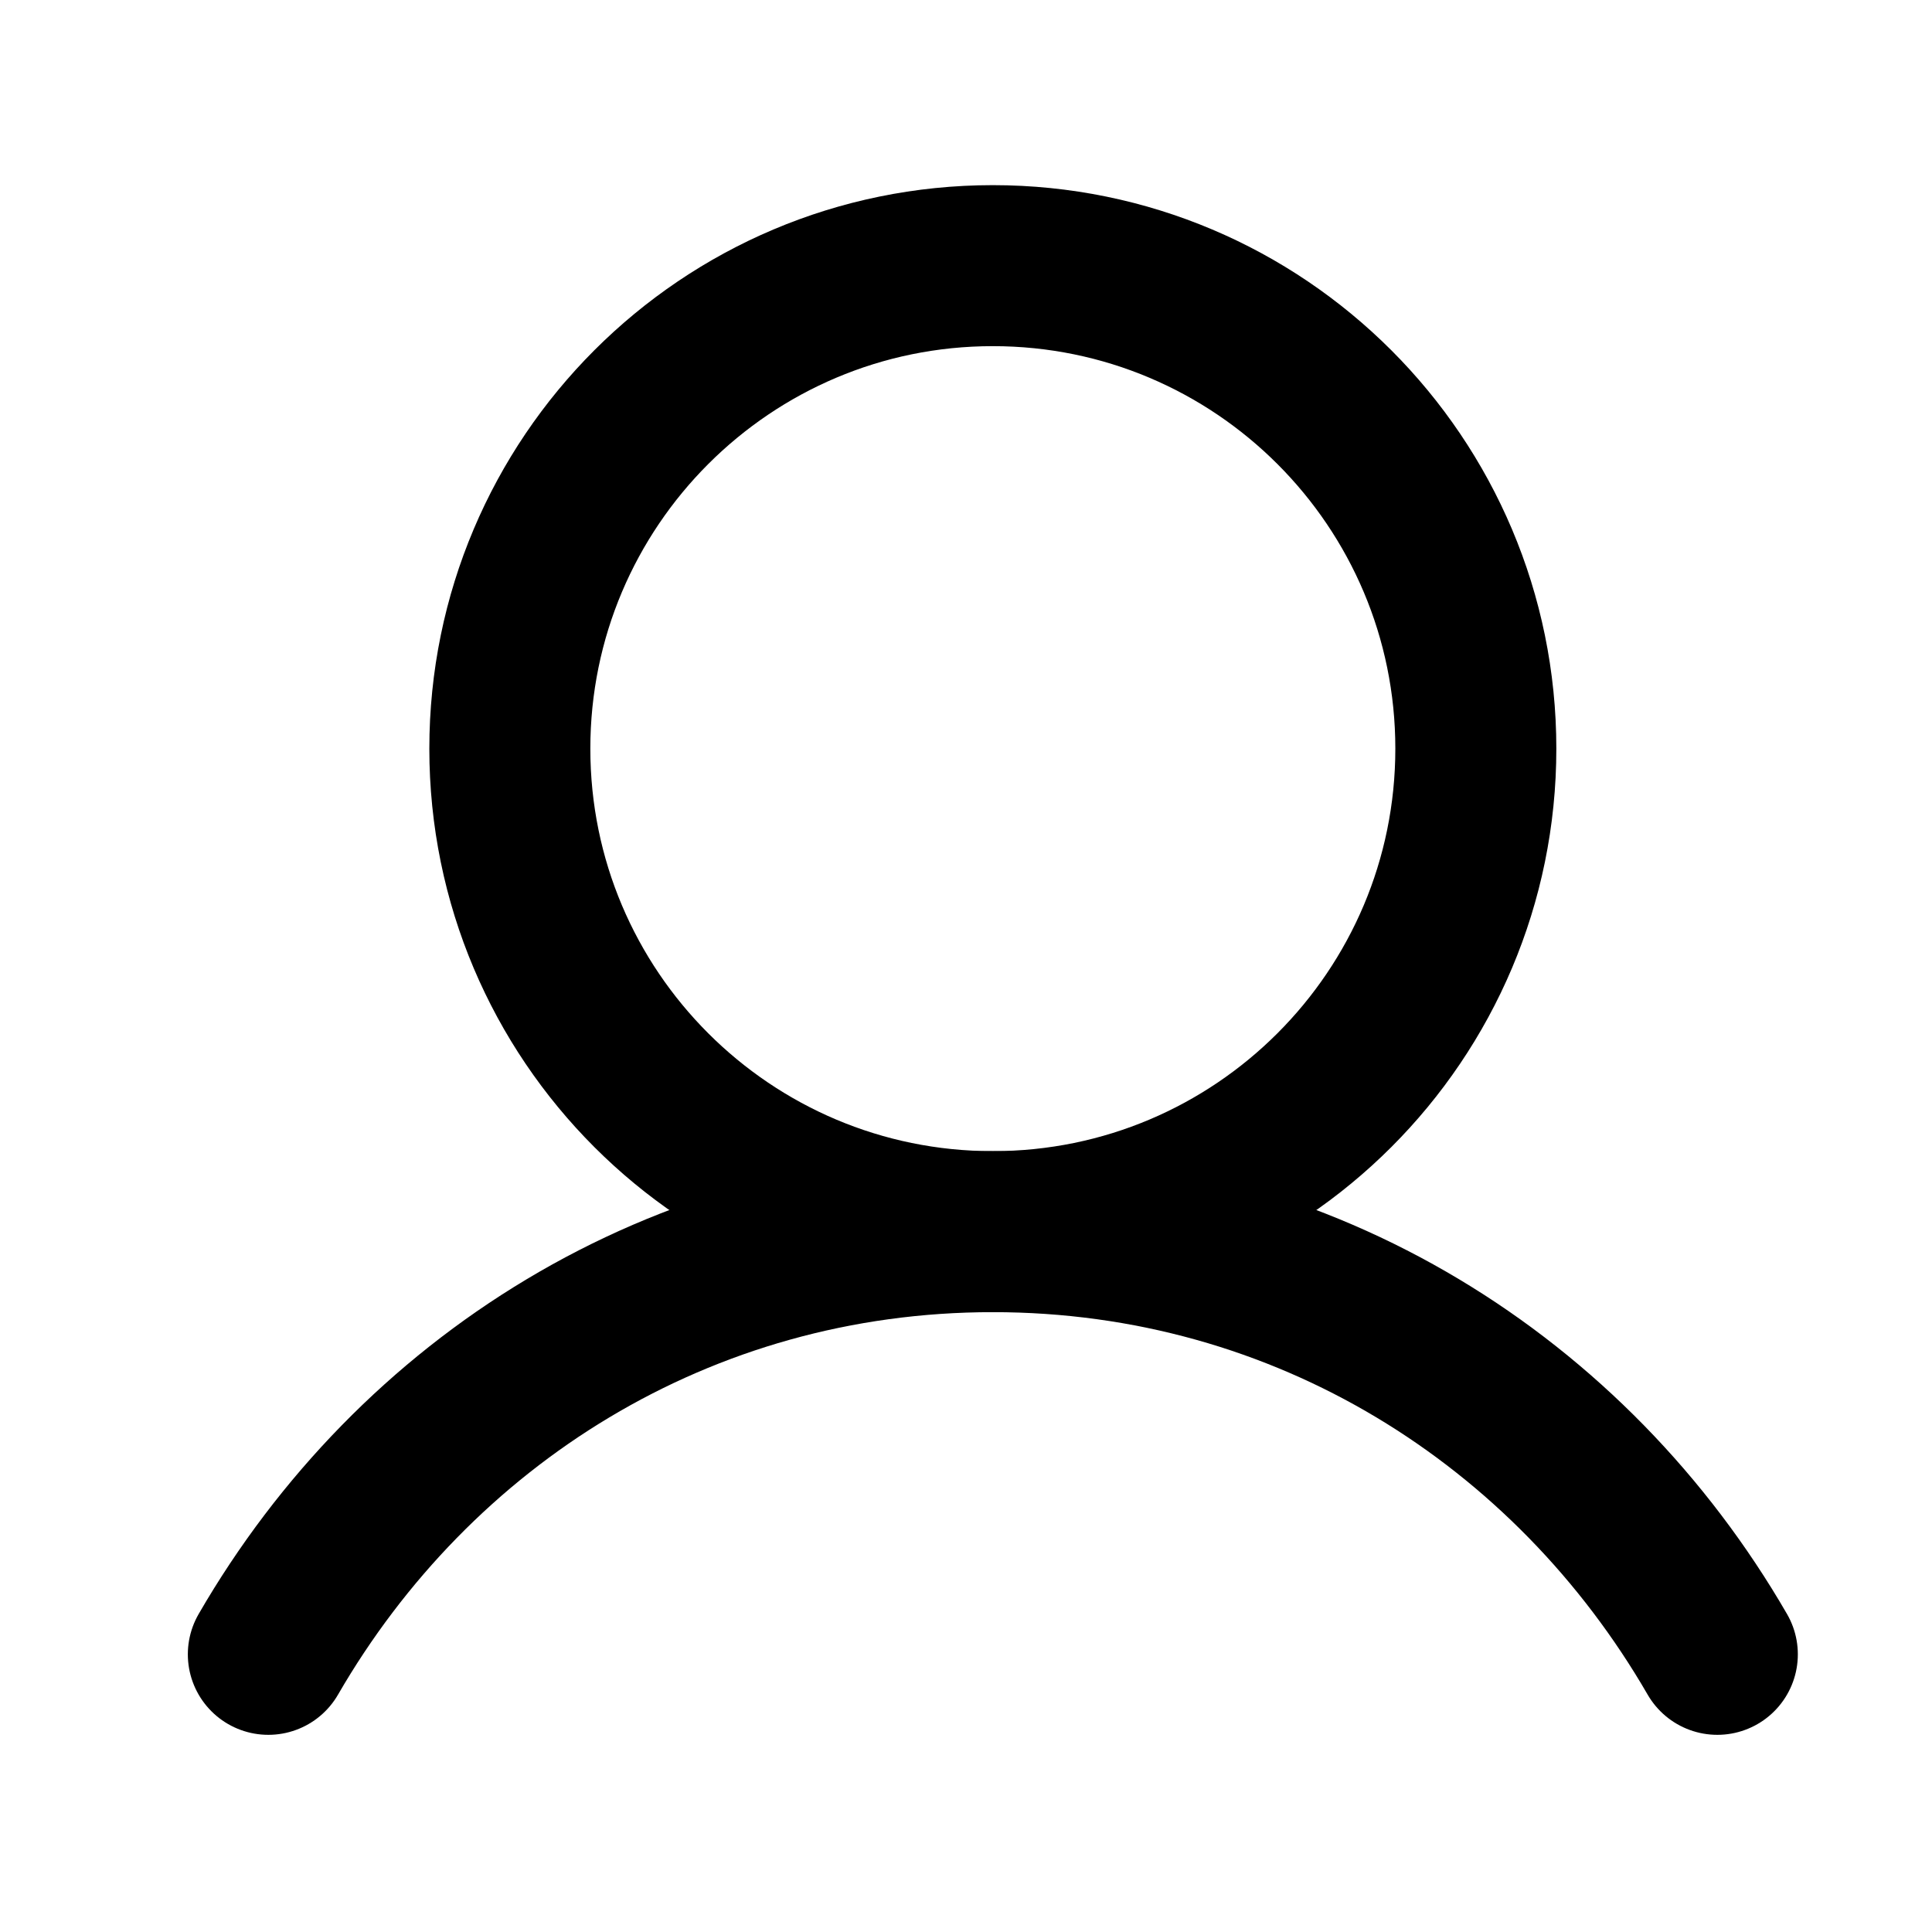
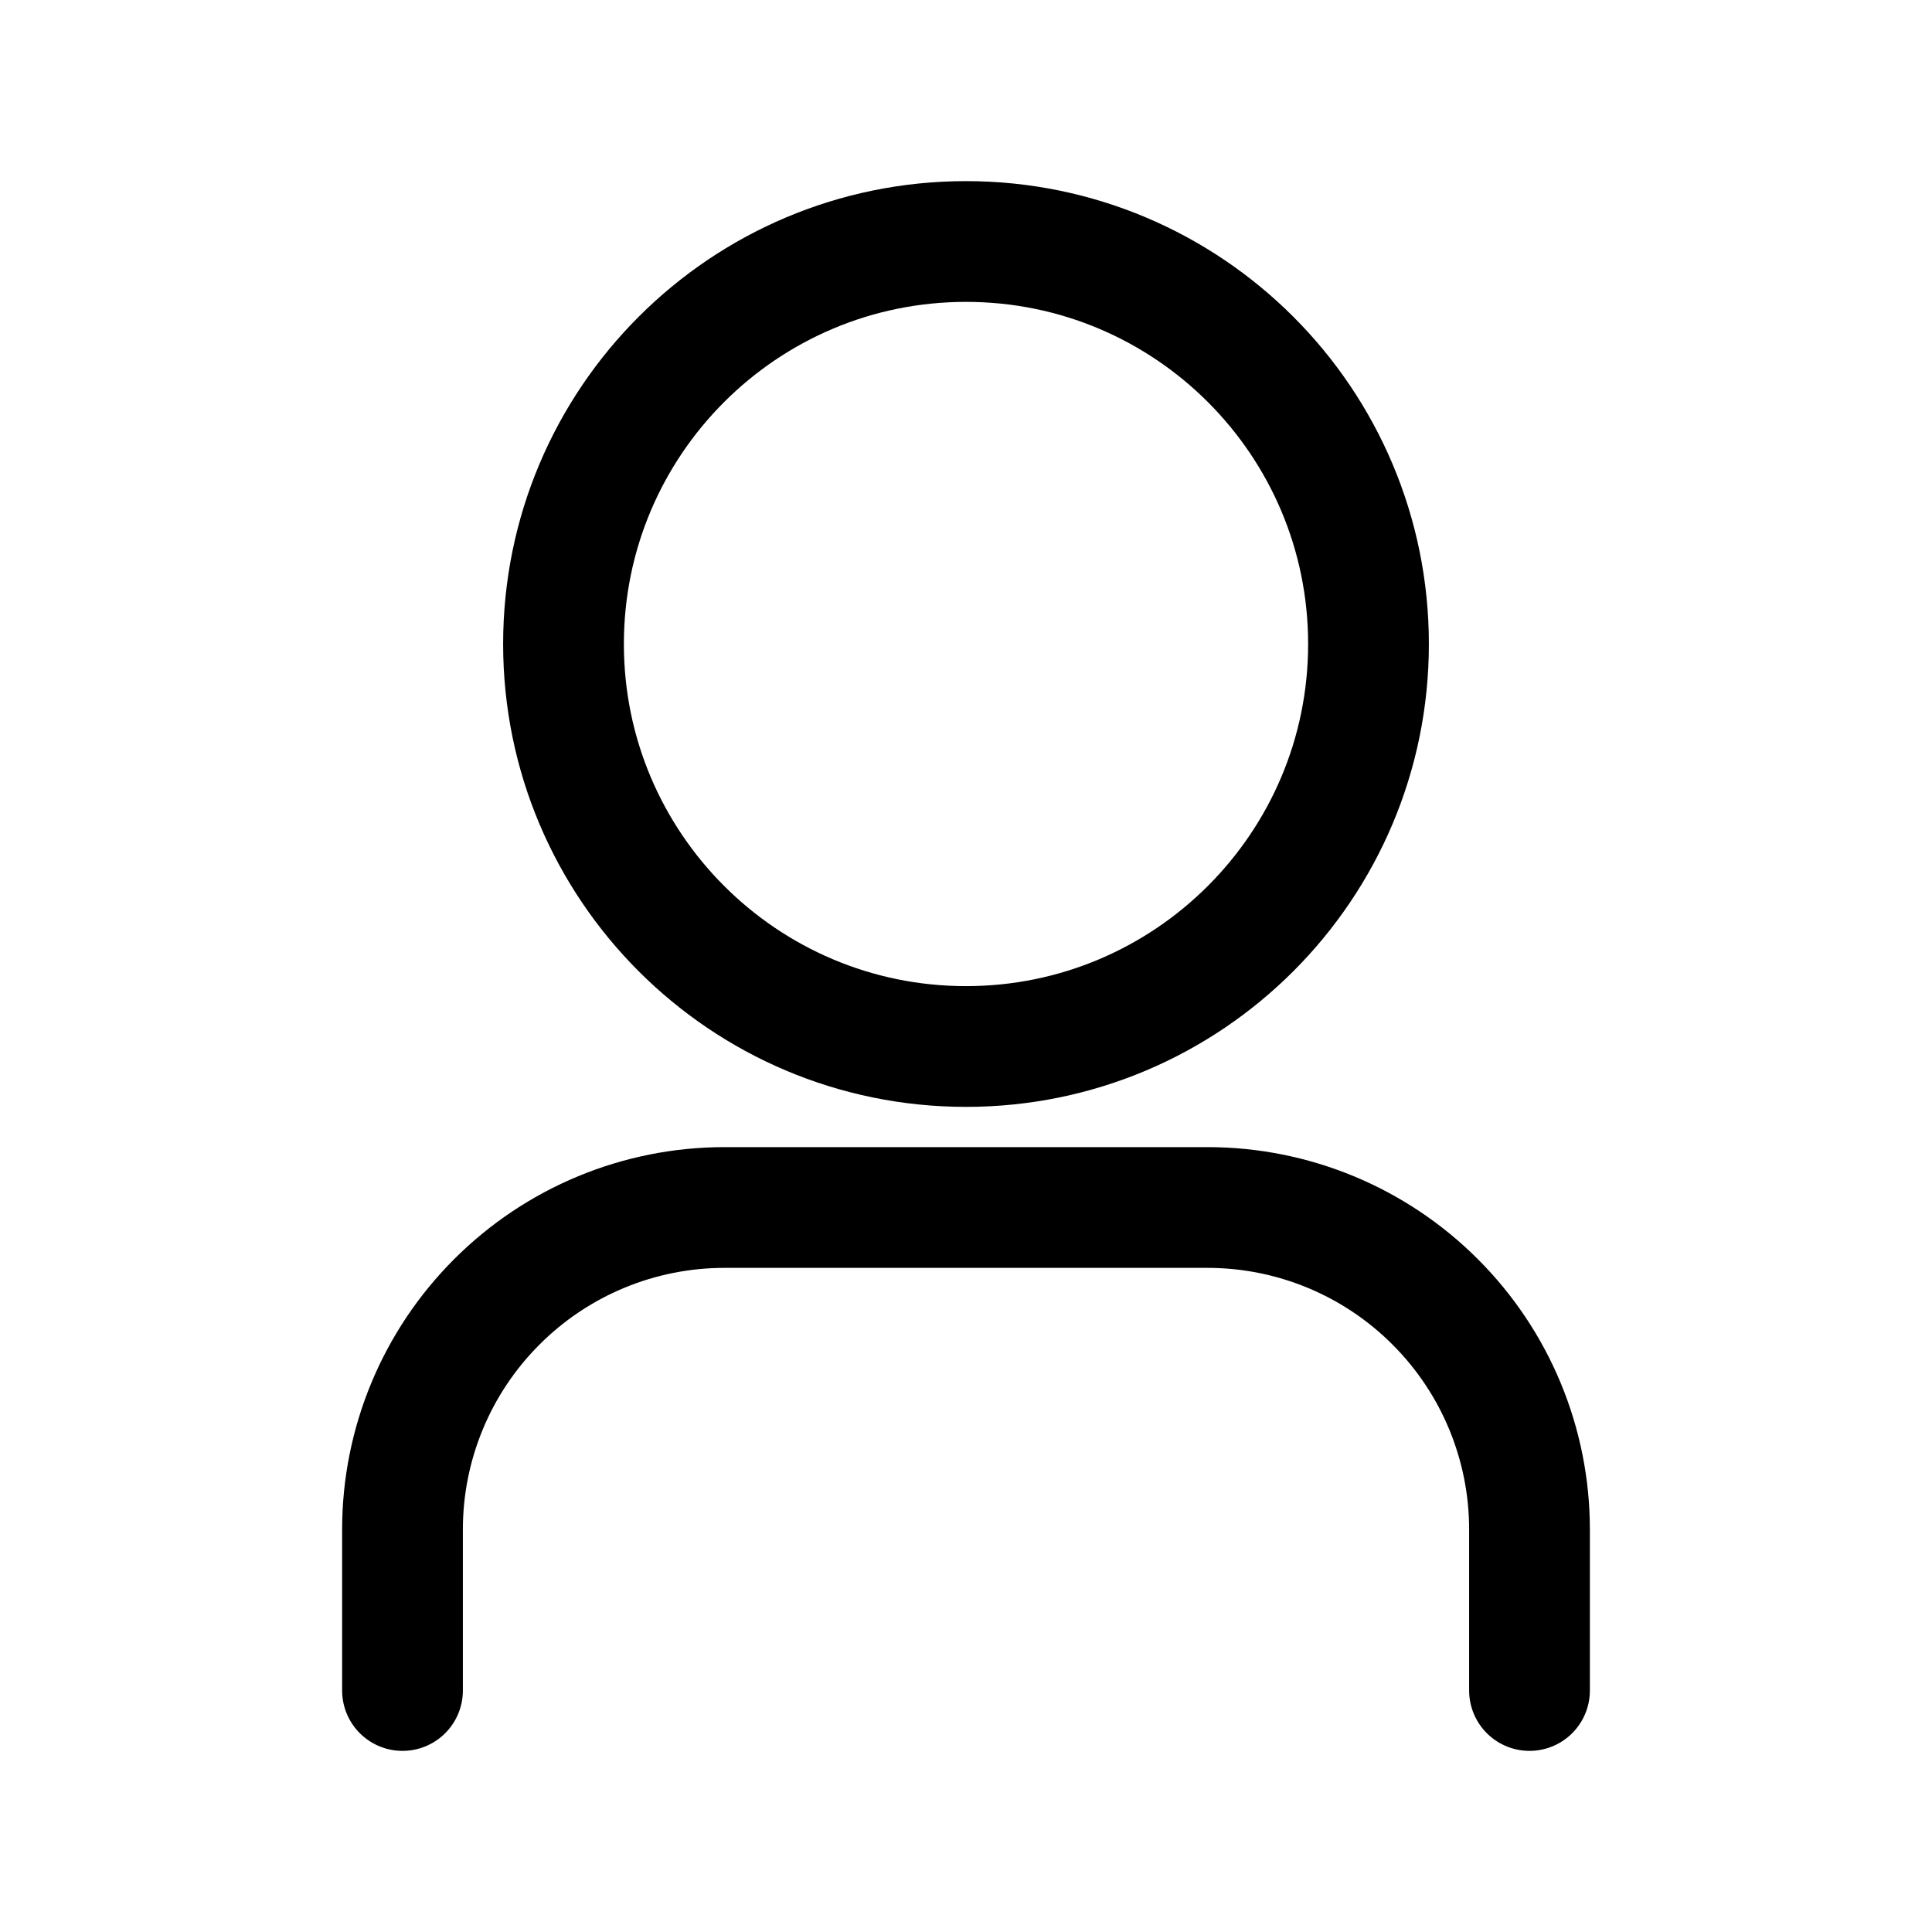
- <svg xmlns="http://www.w3.org/2000/svg" width="18" height="18" viewBox="0 0 18 18" fill="none">
-   <path d="M9.25 11.475C11.735 11.475 13.75 9.461 13.75 6.975C13.75 4.49 11.735 2.475 9.25 2.475C6.765 2.475 4.75 4.49 4.75 6.975C4.75 9.461 6.765 11.475 9.25 11.475Z" stroke="black" stroke-width="1.5" stroke-linecap="round" stroke-linejoin="round" />
-   <path d="M2.5 15.413C3.862 13.059 6.336 11.475 9.25 11.475C12.165 11.475 14.638 13.059 16 15.413" stroke="black" stroke-width="1.5" stroke-linecap="round" stroke-linejoin="round" />
+ <svg xmlns="http://www.w3.org/2000/svg" width="24" height="24" viewBox="0 0 24 24" fill="none">
+   <path d="M19 21V19C19 17.939 18.579 16.922 17.828 16.172C17.078 15.421 16.061 15 15 15H9C7.939 15 6.922 15.421 6.172 16.172C5.421 16.922 5 17.939 5 19V21" stroke="black" stroke-width="1.5" stroke-linecap="round" stroke-linejoin="round" />
+   <path d="M12 13C14.761 13 17 10.761 17 8C17 5.239 14.761 3 12 3C9.239 3 7 5.239 7 8C7 10.761 9.239 13 12 13Z" stroke="black" stroke-width="1.5" stroke-linecap="round" stroke-linejoin="round" />
</svg>
